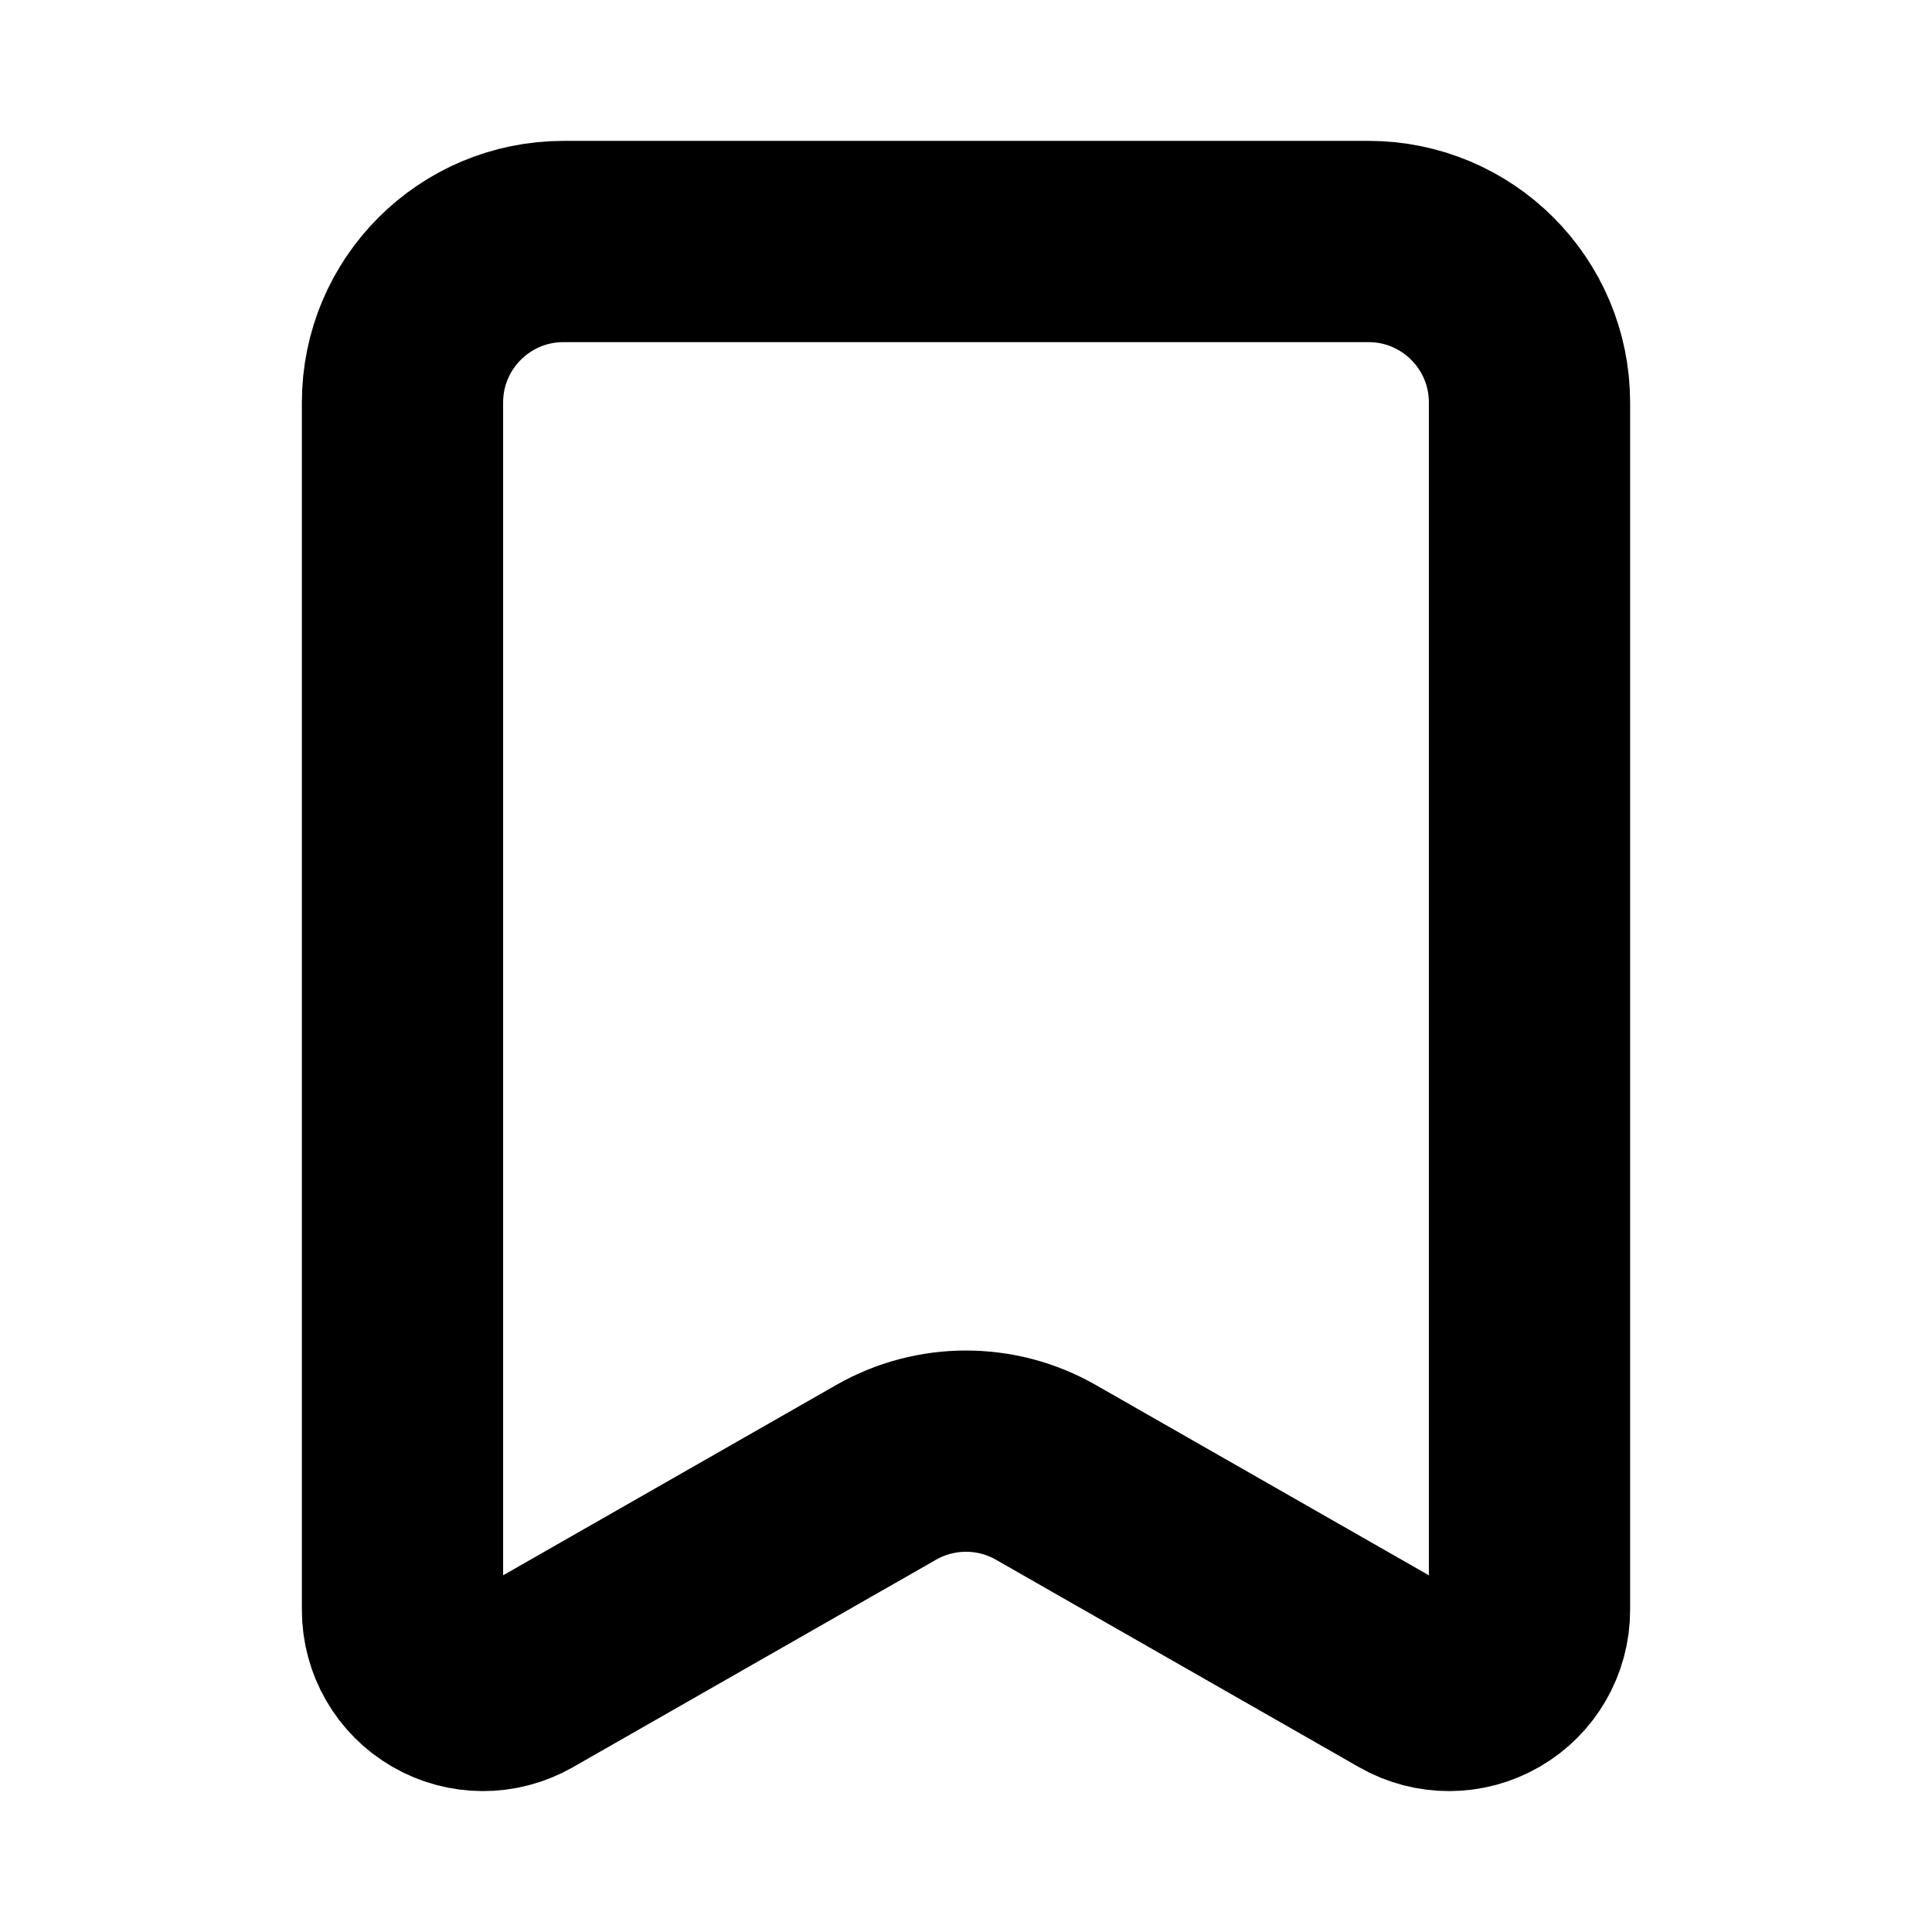
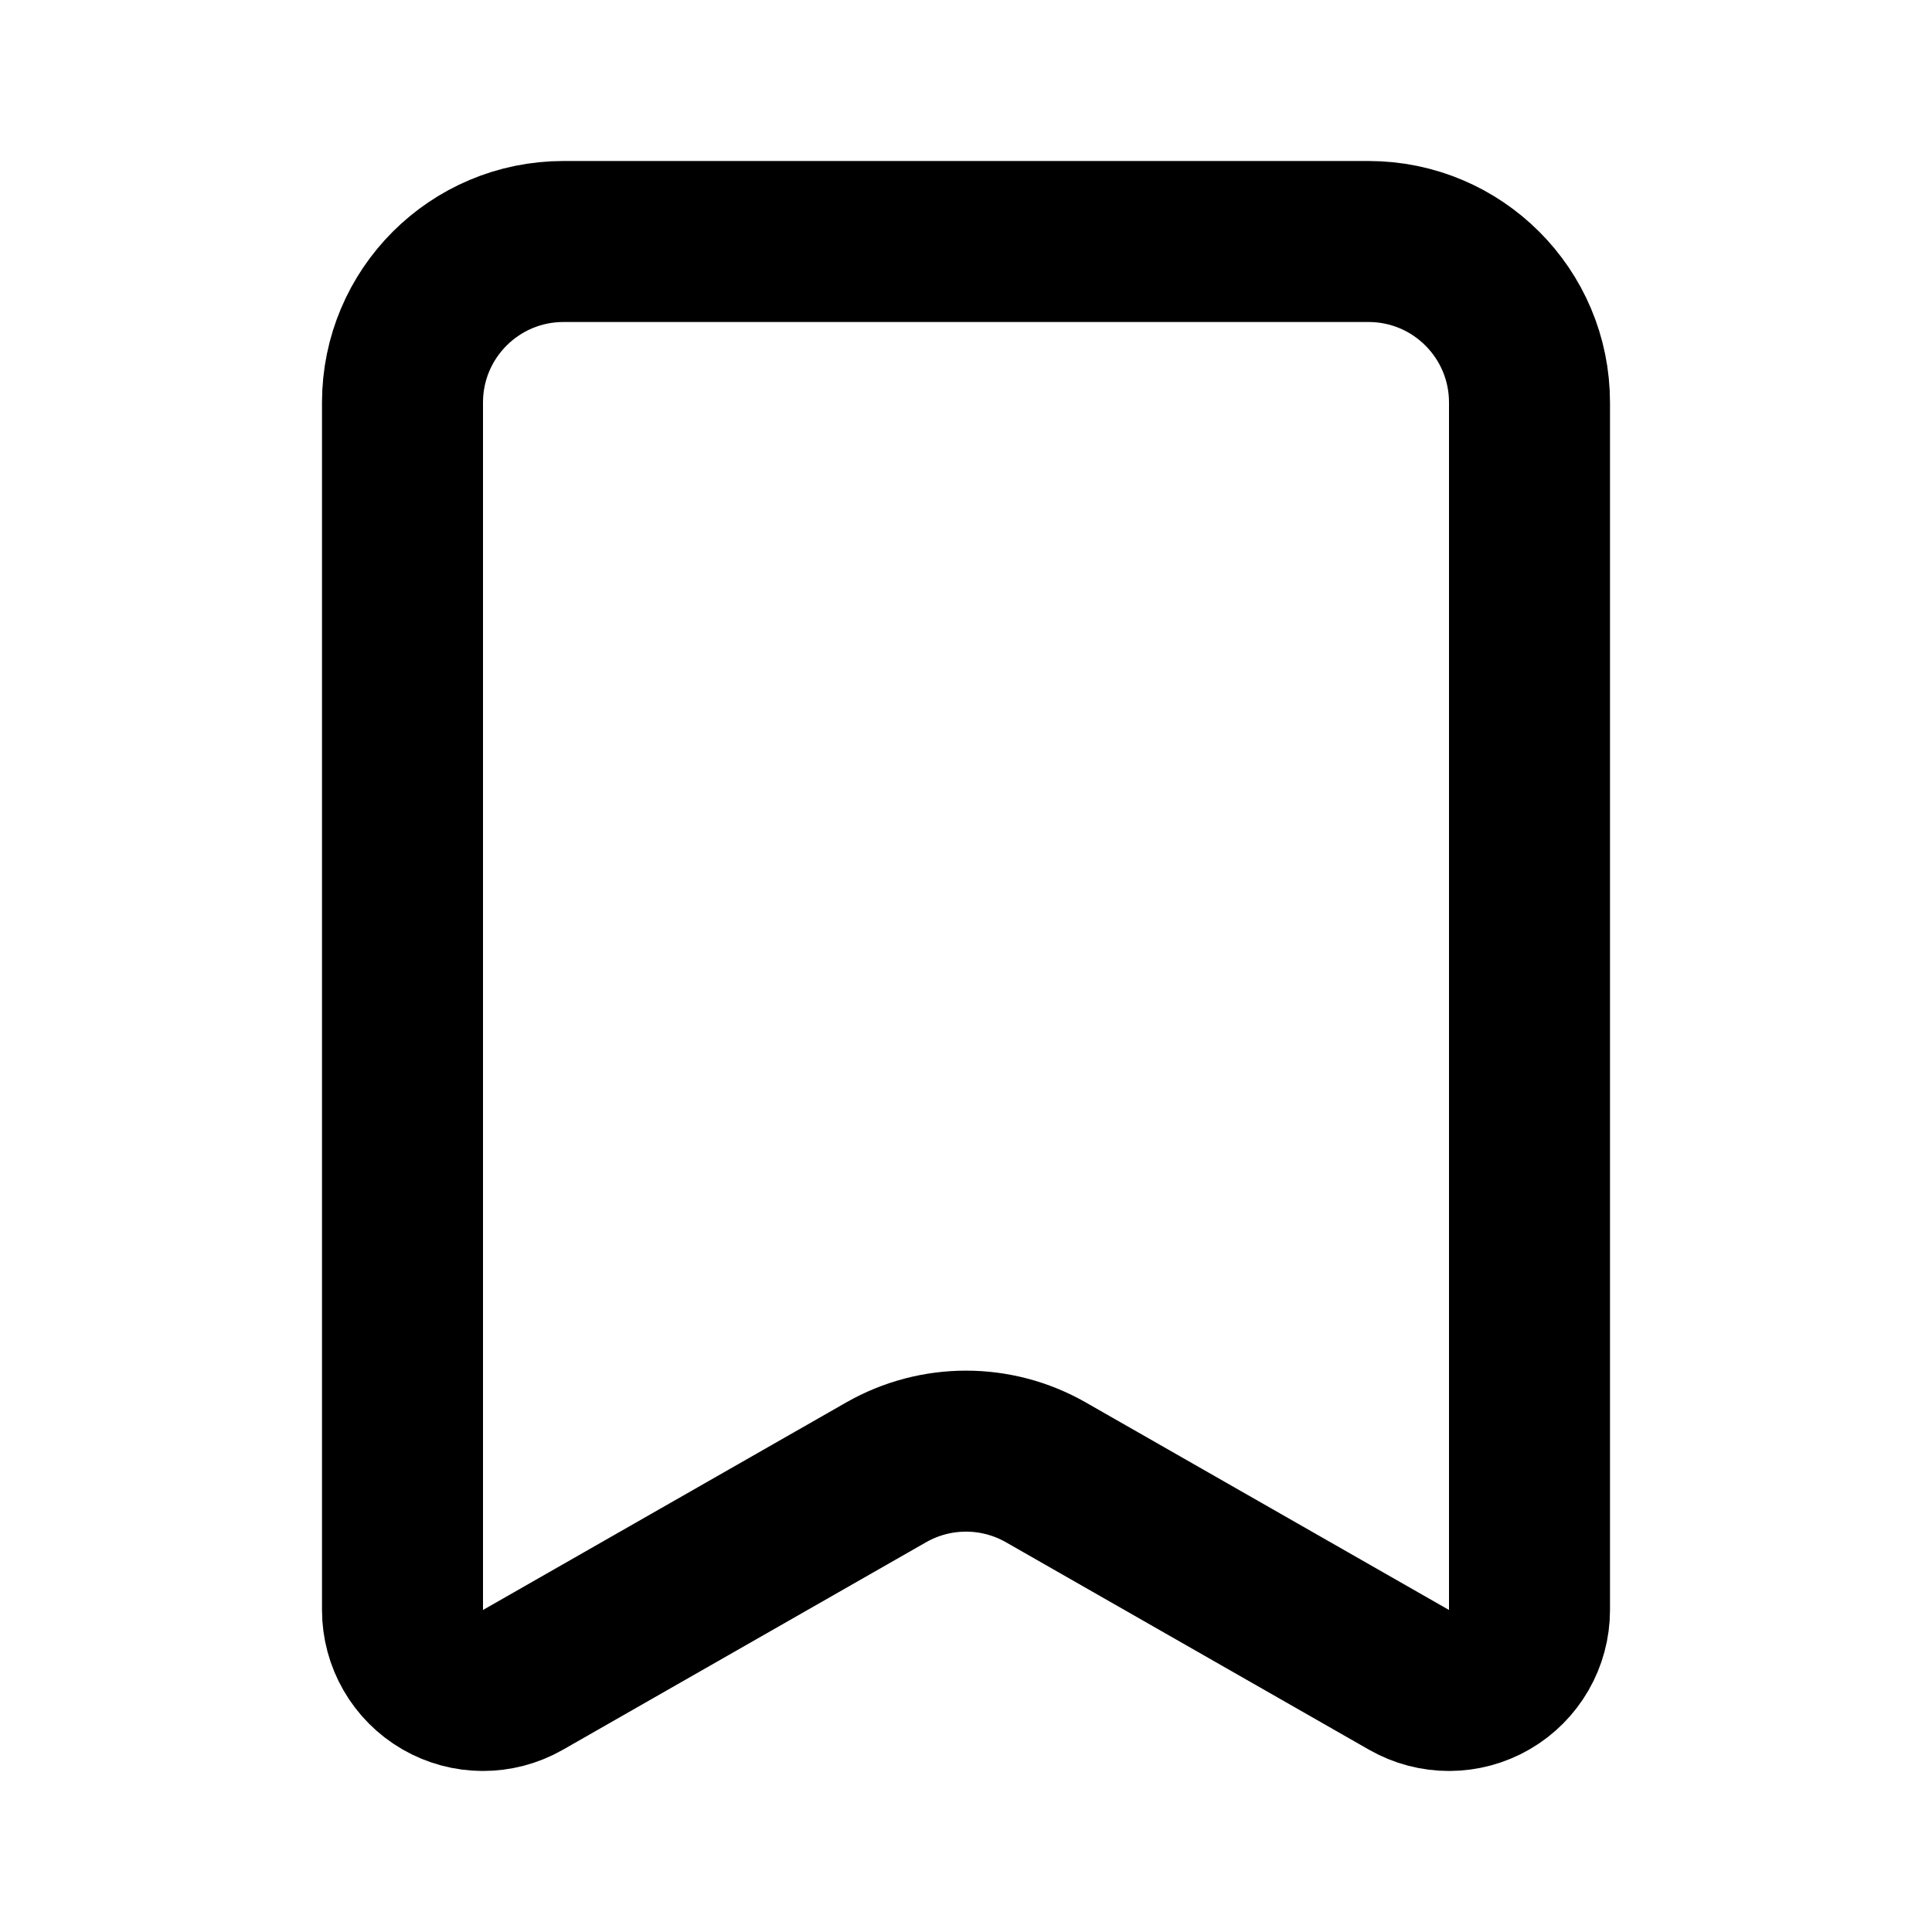
- <svg xmlns="http://www.w3.org/2000/svg" width="24" height="24" viewBox="0 0 24 24" fill="none" stroke="black" stroke-width="2.5" stroke-linecap="round" stroke-linejoin="round" class="lucide lucide-bookmark-icon lucide-bookmark">
+ <svg xmlns="http://www.w3.org/2000/svg" width="24" height="24" viewBox="0 0 24 24" fill="none" stroke="black" stroke-width="2" stroke-linecap="round" stroke-linejoin="round" class="lucide lucide-bookmark-icon lucide-bookmark">
  <path d="M17 3a2 2 0 0 1 2 2v15a1 1 0 0 1-1.496.868l-4.512-2.578a2 2 0 0 0-1.984 0l-4.512 2.578A1 1 0 0 1 5 20V5a2 2 0 0 1 2-2z" />
</svg>
